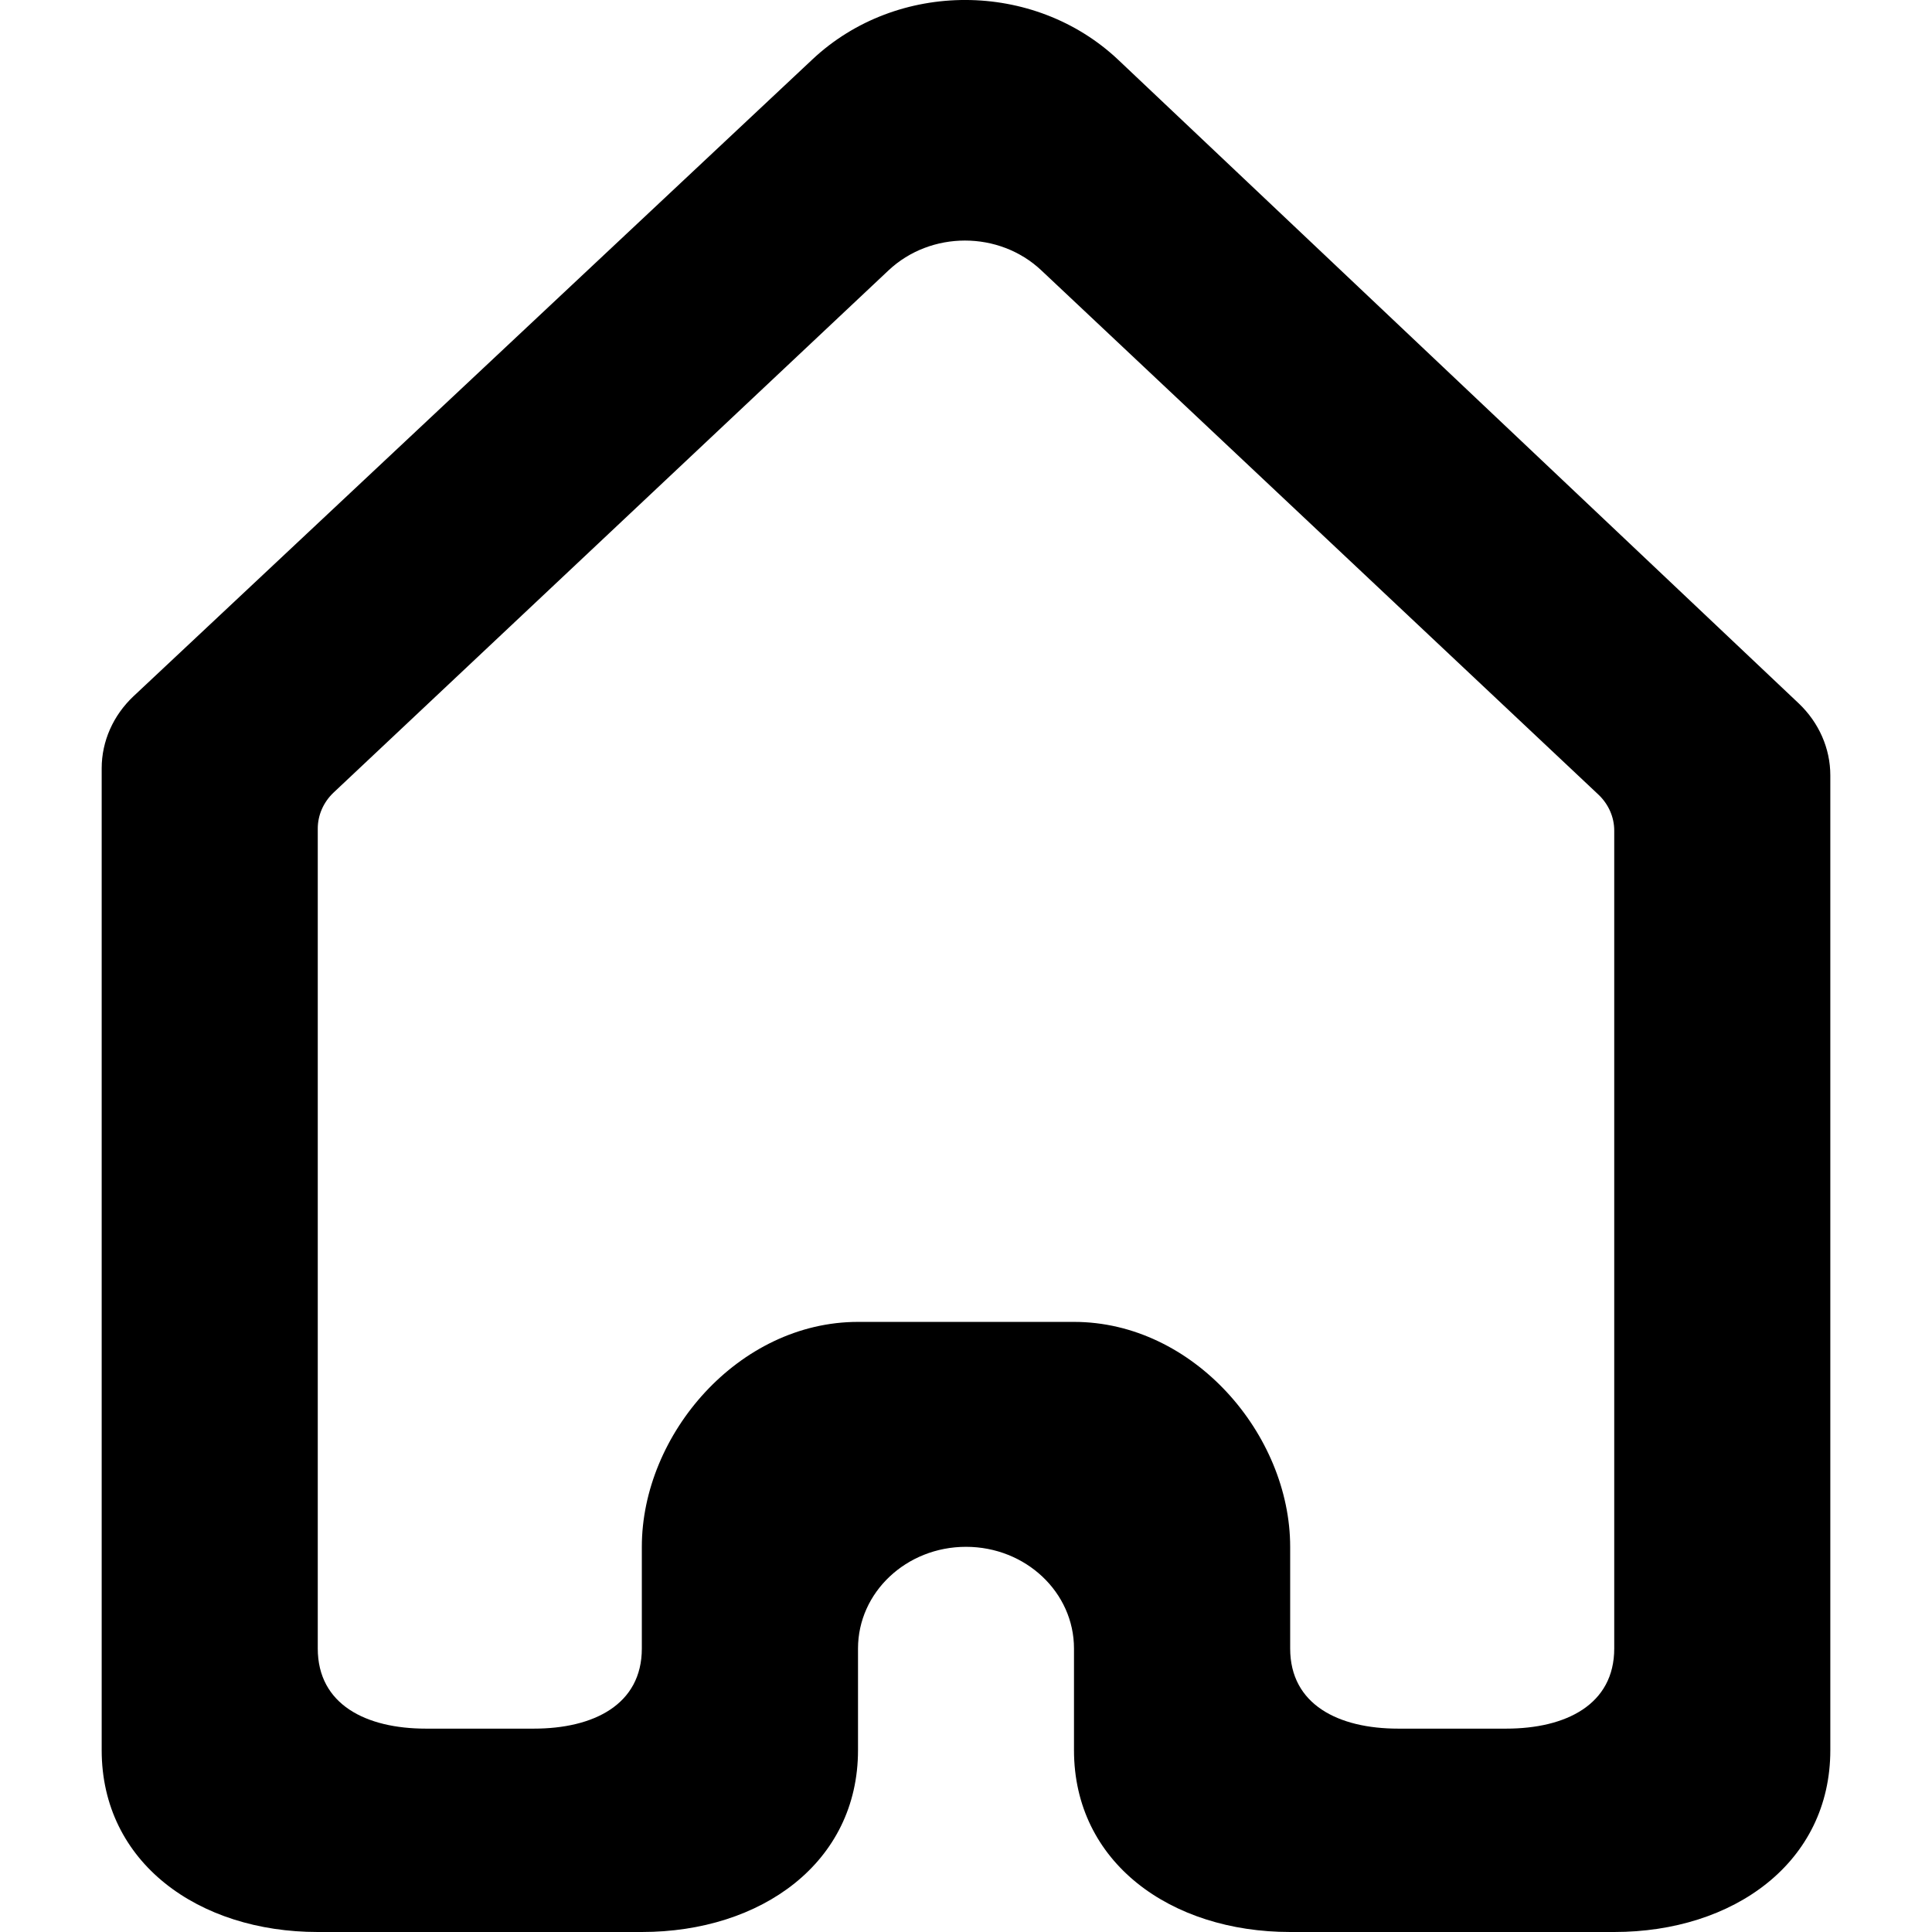
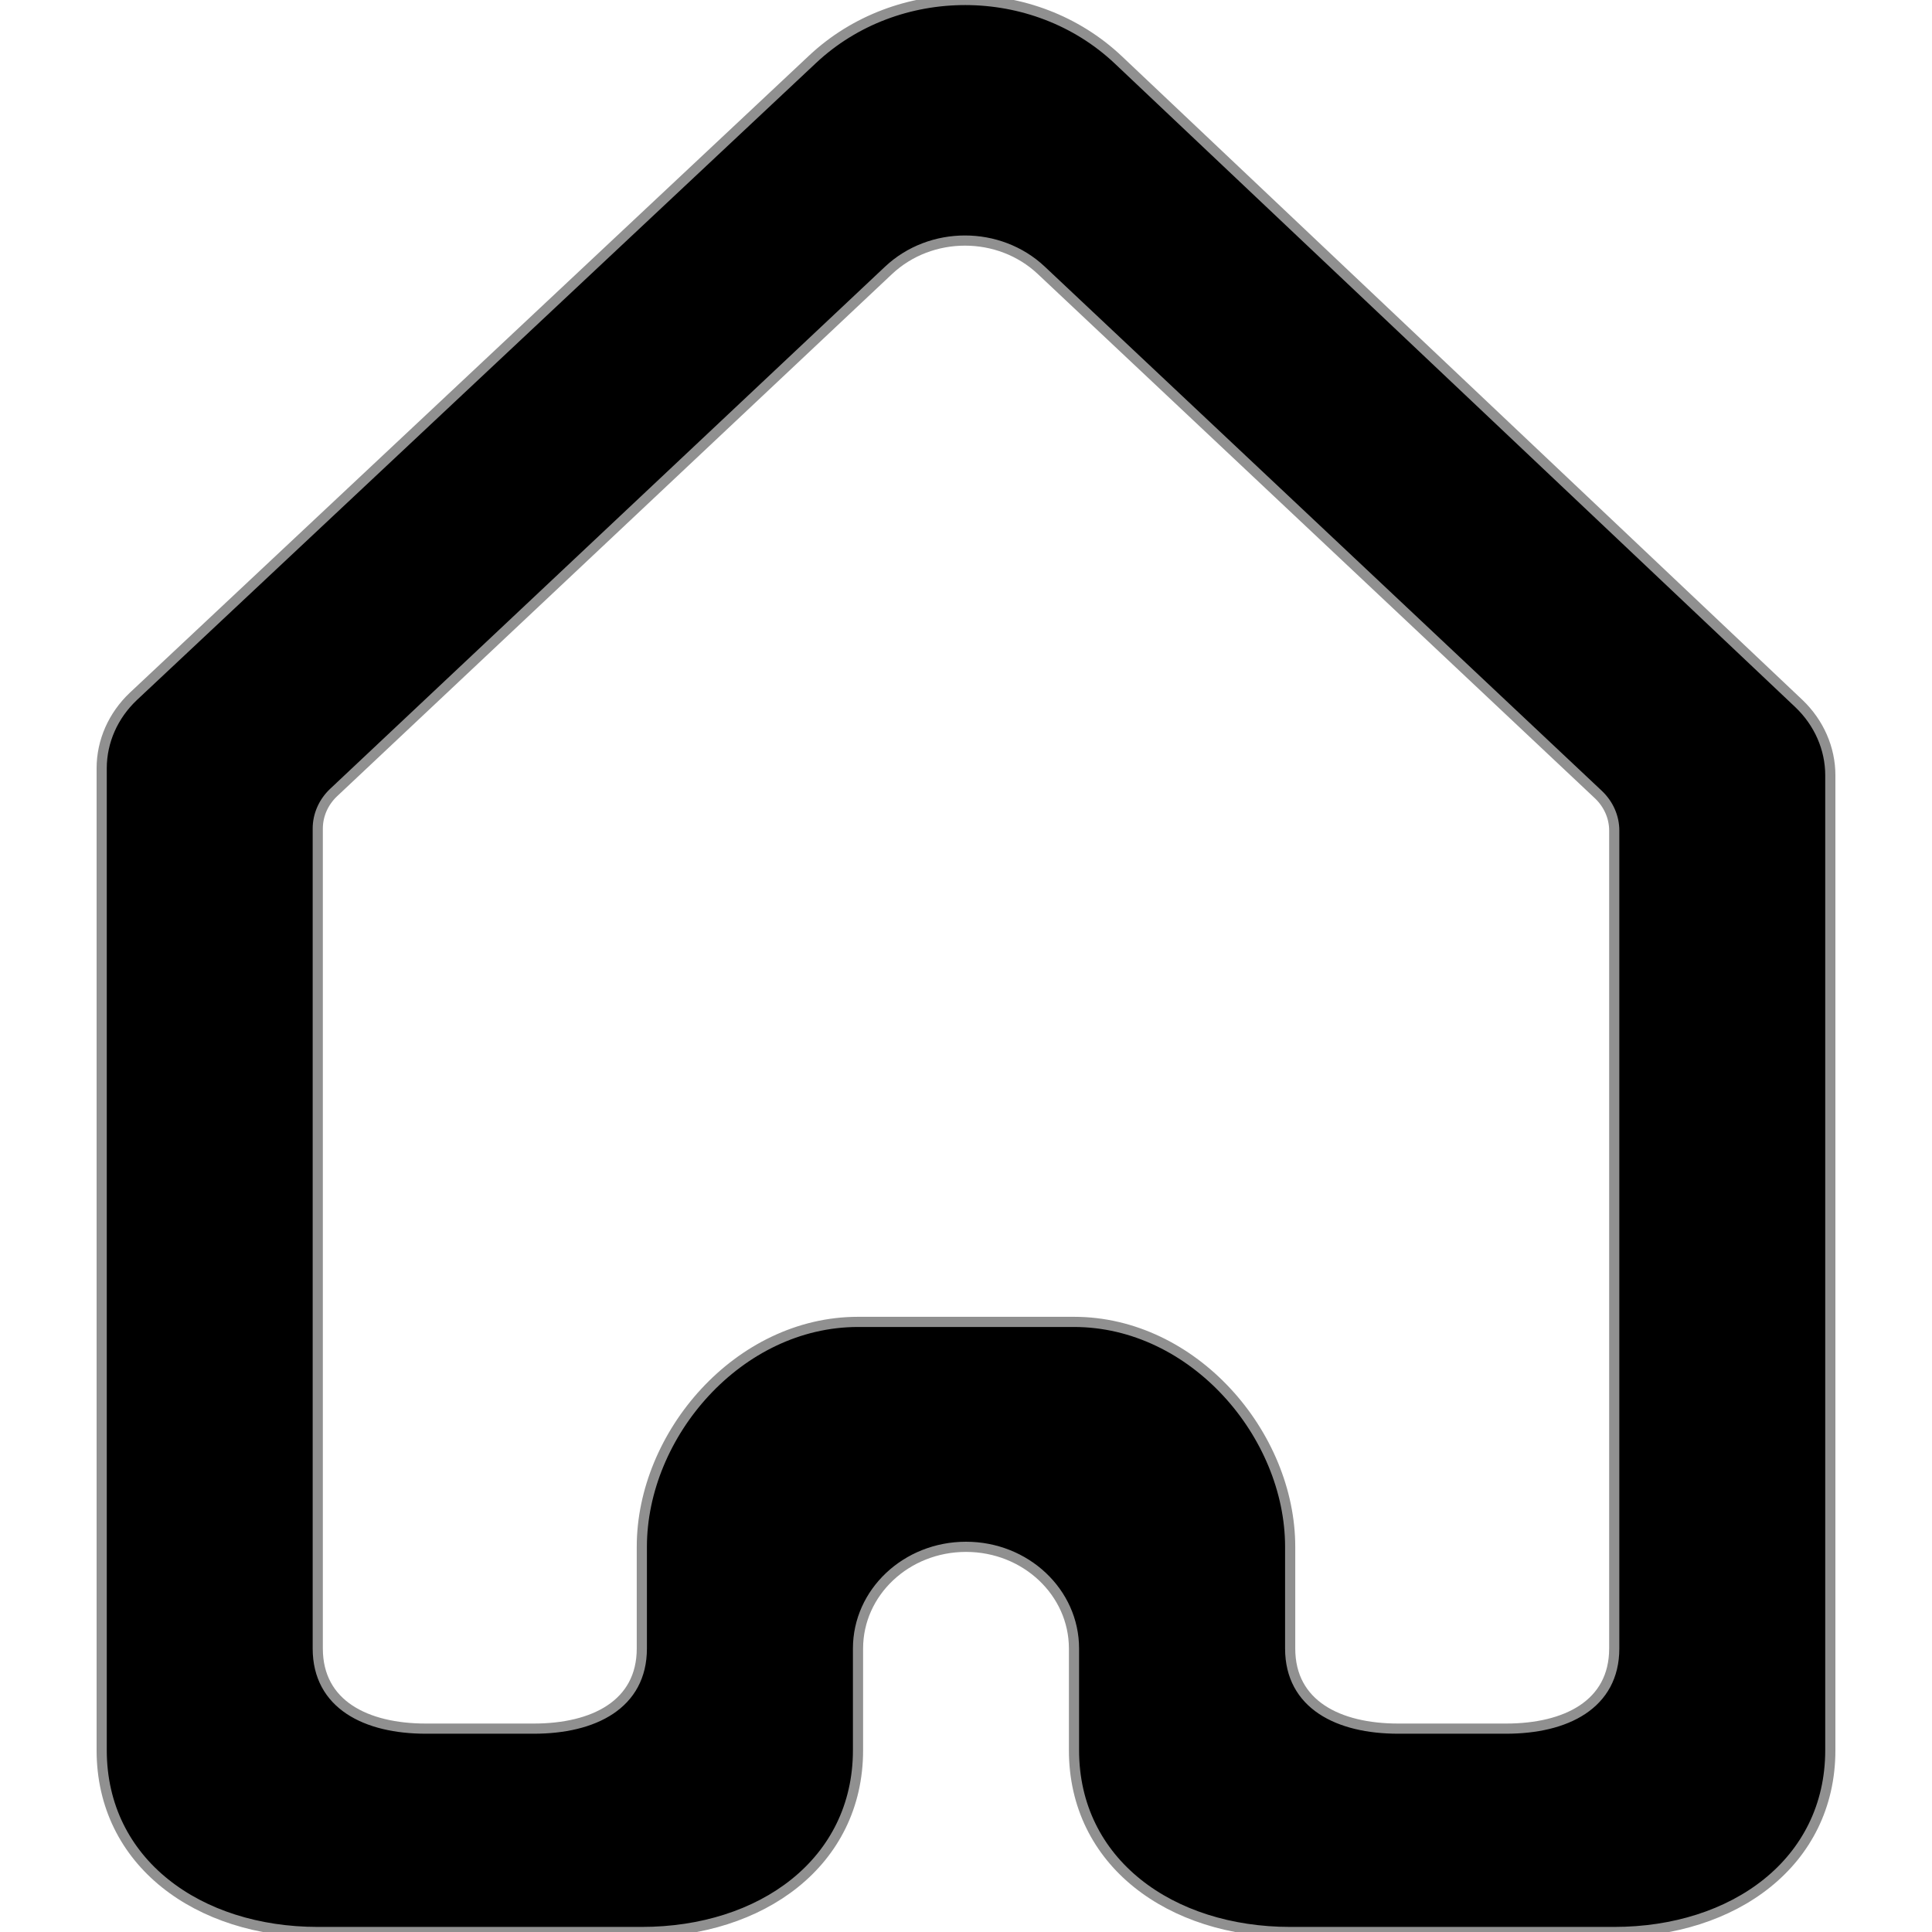
<svg xmlns="http://www.w3.org/2000/svg" width="20px" height="20px" viewBox="-1 0 19 19" version="1.1">
  <defs>

</defs>
-   <g id="Page-1" stroke="none" stroke-width="1" fill="none" fill-rule="evenodd">
+   <g id="Page-1" stroke="#909090" stroke-width="0.1" fill="none" fill-rule="evenodd">
    <g id="Dribbble-Light-Preview" transform="translate(-341, -720)" fill="#000000">
      <g id="icons" transform="translate(56, 160)">
        <path d="M299.875,576.212 C299.875,576.764 299.399,577 298.812,577 L297.75,577 C297.163,577 296.688,576.764 296.688,576.212 L296.688,575.212 C296.688,574.107 295.737,573 294.562,573 L292.438,573 C291.263,573 290.312,574.107 290.312,575.212 L290.312,576.212 C290.312,576.764 289.837,577 289.25,577 L288.188,577 C287.601,577 287.125,576.764 287.125,576.212 L287.125,568.149 C287.125,568.016 287.181,567.889 287.28,567.795 L292.738,562.659 C293.154,562.268 293.826,562.268 294.241,562.659 L299.72,567.815 C299.819,567.909 299.875,568.036 299.875,568.168 L299.875,576.212 Z M302,567.625 C302,567.36 301.888,567.107 301.691,566.919 L294.998,560.589 C294.169,559.806 292.823,559.803 291.991,560.583 L285.312,566.848 C285.113,567.036 285,567.29 285,567.556 L285,577.212 C285,578.317 285.951,579 287.125,579 L290.312,579 C291.487,579 292.438,578.317 292.438,577.212 L292.438,576.212 C292.438,575.66 292.913,575.212 293.5,575.212 C294.087,575.212 294.562,575.66 294.562,576.212 L294.562,577.212 C294.562,578.317 295.513,579 296.688,579 L299.875,579 C301.049,579 302,578.317 302,577.212 L302,567.625 Z" id="home-[#1393]">

</path>
      </g>
    </g>
  </g>
</svg>
